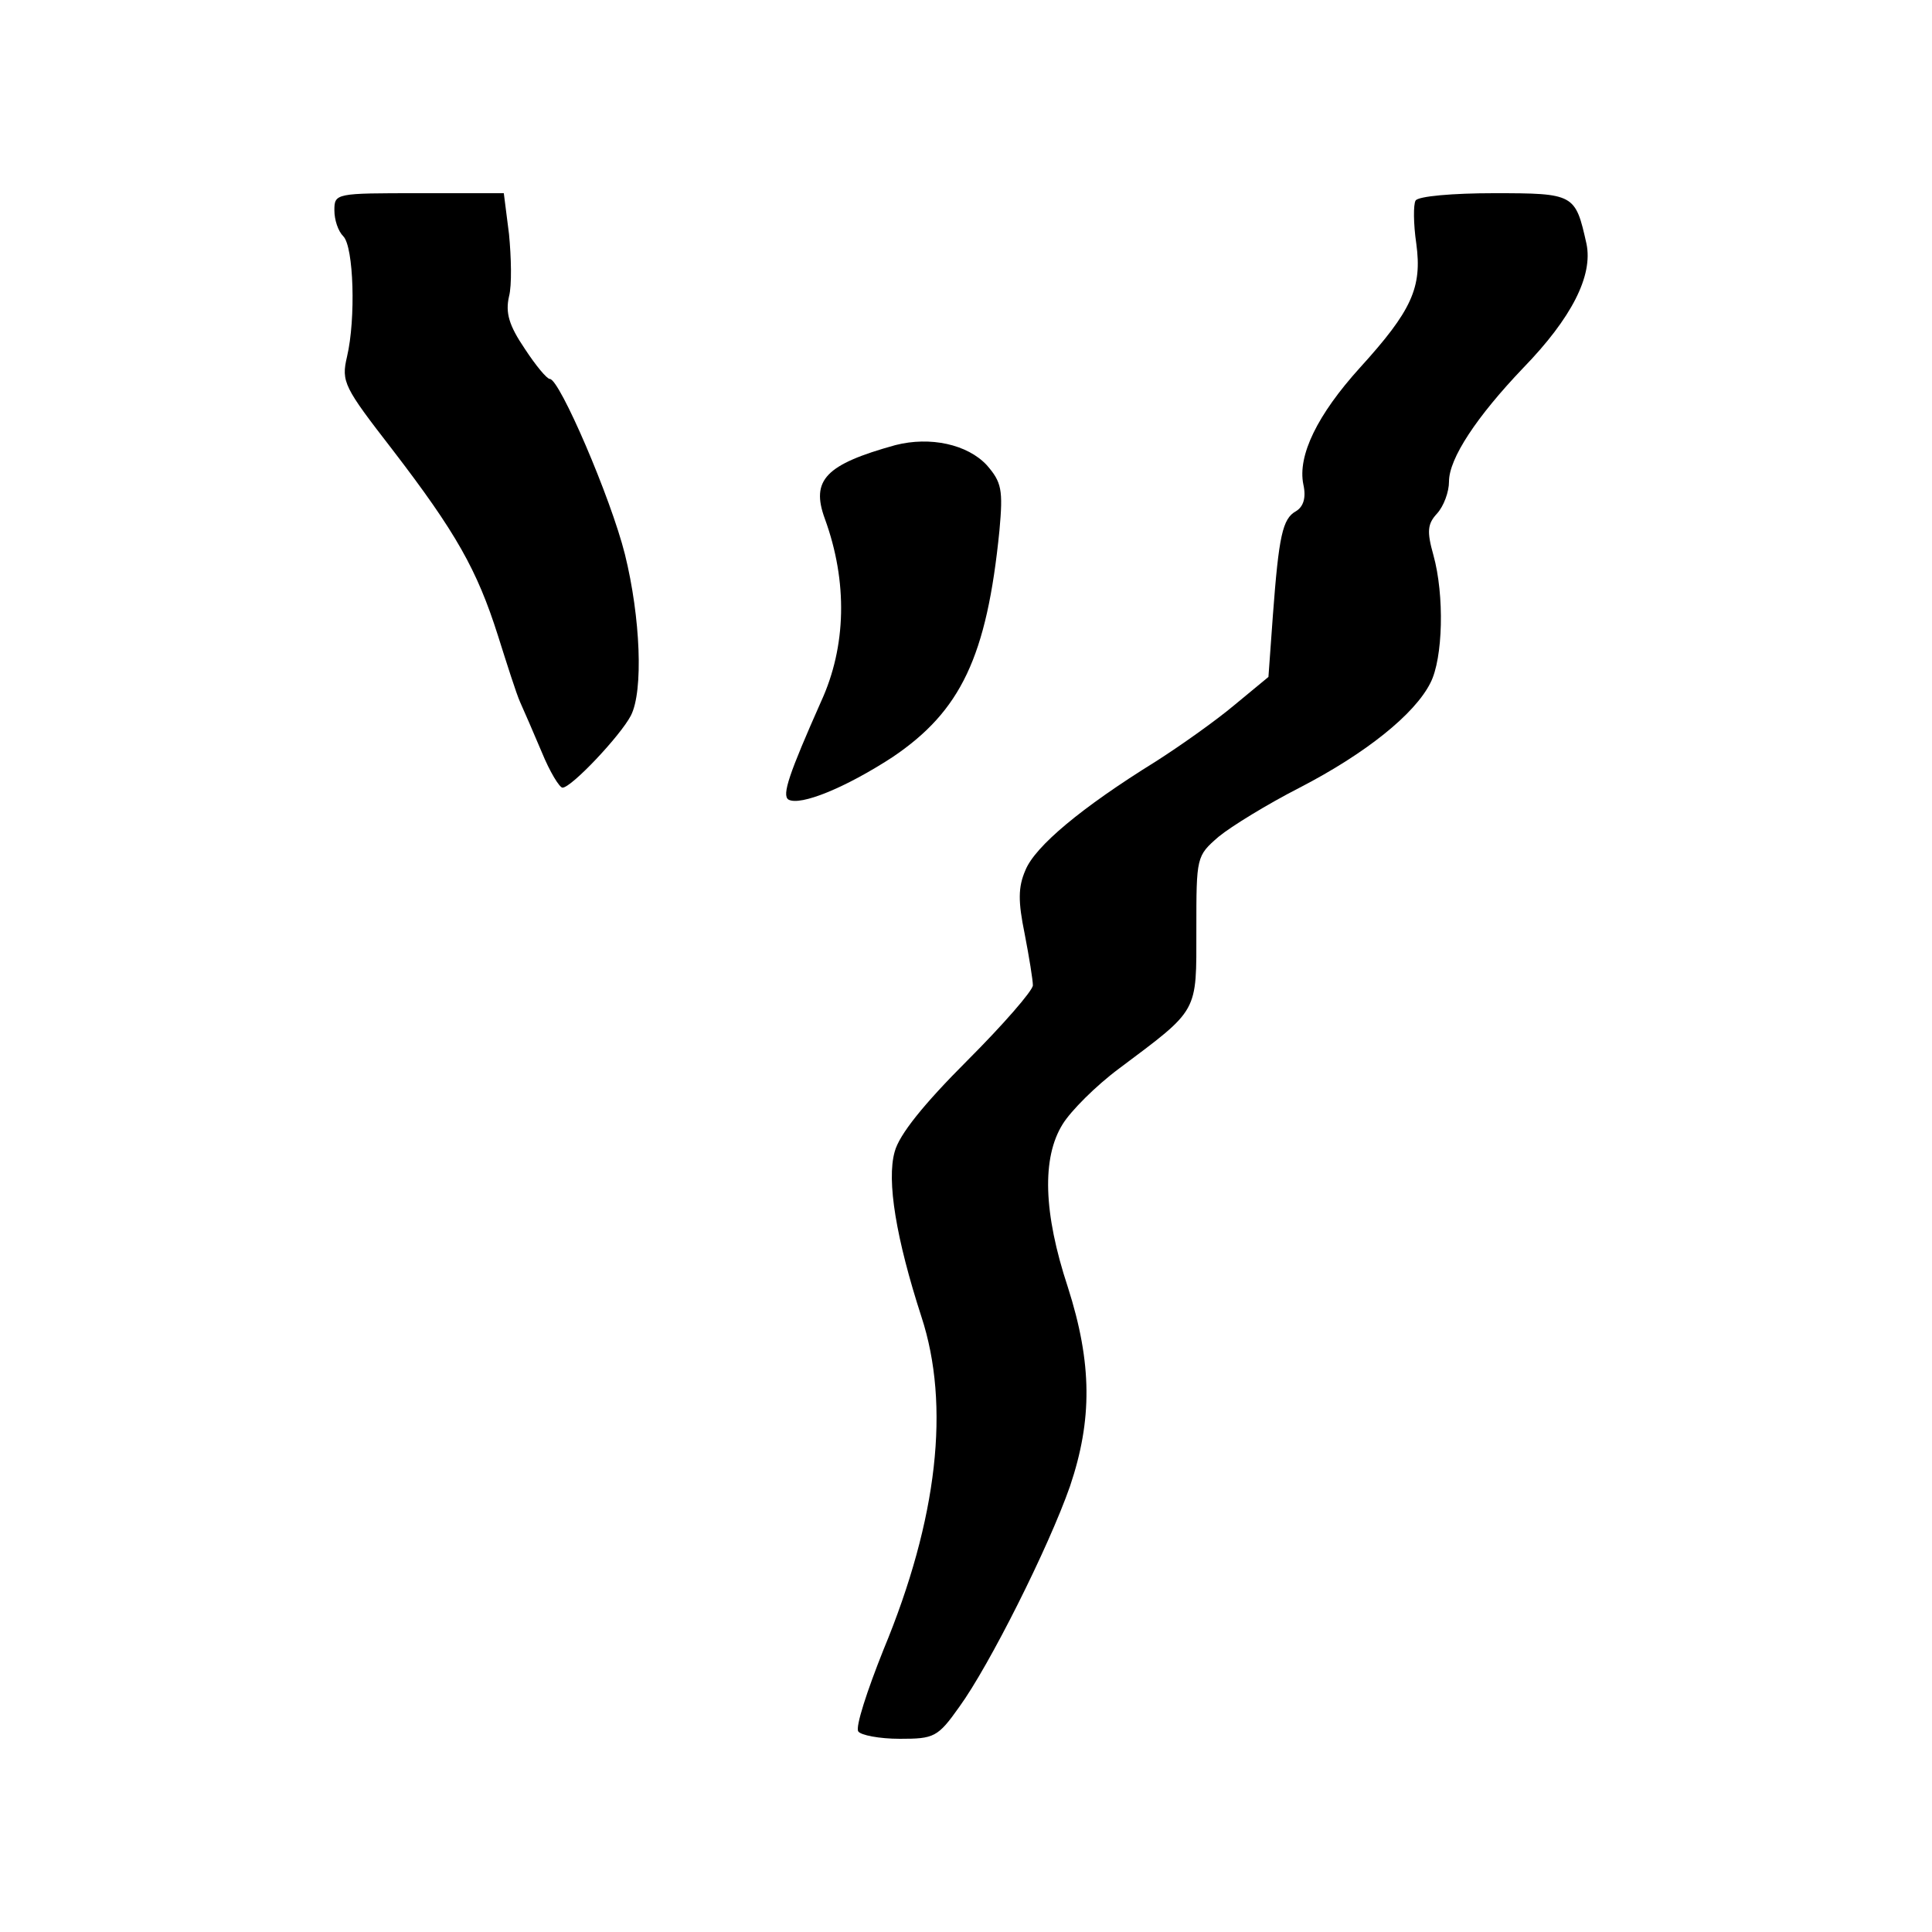
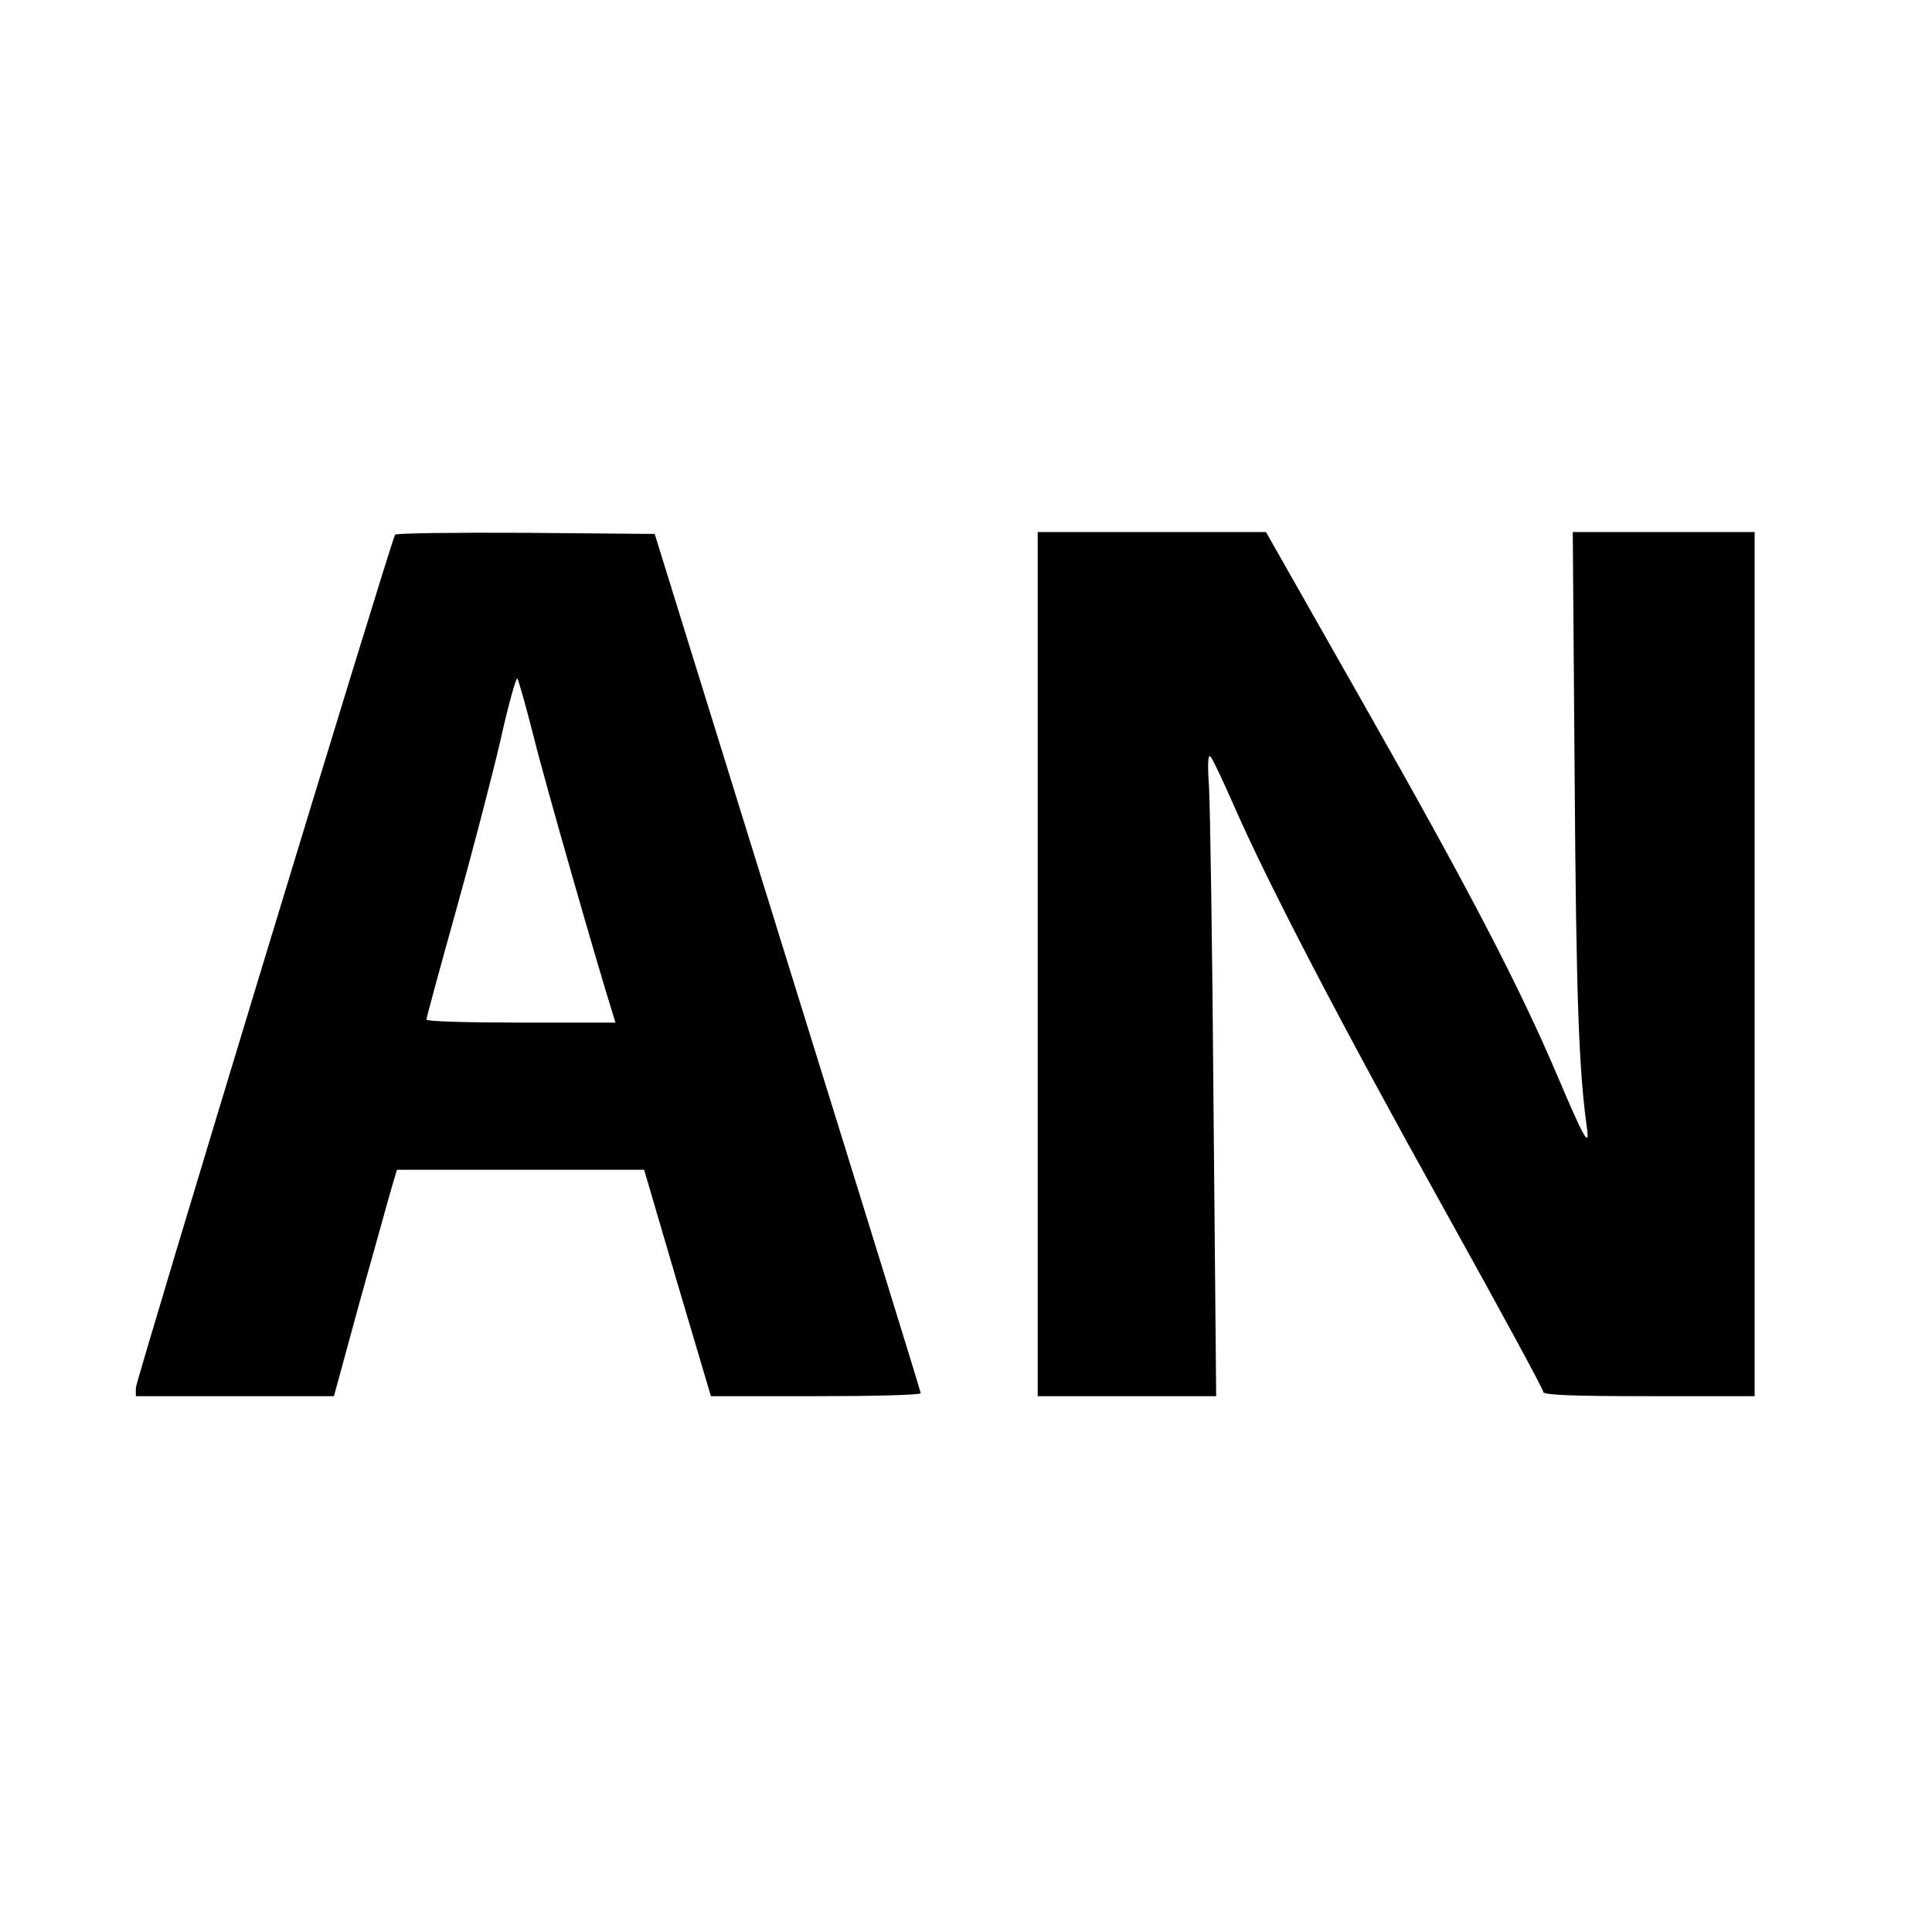
- <svg xmlns="http://www.w3.org/2000/svg" version="1.0" width="260pt" height="260pt" viewBox="0 0 260 260" preserveAspectRatio="xMidYMid meet">
-   <g transform="translate(0,260) scale(0.1,-0.1)" fill="#000000" stroke="none">
-     <path d="M450 2317 c0 -13 5 -28 12 -35 14 -14 17 -111 5 -162 -8 -34 -4 -41 61 -125 86 -112 114 -162 142 -250 12 -38 25 -79 30 -90 5 -11 18 -41 29 -67 11 -27 24 -48 28 -48 12 0 78 70 92 97 17 33 13 132 -8 217 -19 76 -88 236 -101 236 -4 0 -19 18 -34 41 -21 31 -26 48 -21 70 4 15 3 53 0 84 l-7 55 -114 0 c-112 0 -114 0 -114 -23z" />
-     <path d="M1905 2330 c-3 -5 -3 -31 1 -58 8 -59 -6 -90 -76 -167 -57 -63 -84 -118 -76 -157 4 -18 0 -30 -10 -36 -18 -10 -23 -33 -31 -140 l-6 -83 -46 -38 c-25 -21 -73 -55 -106 -76 -100 -62 -162 -114 -175 -146 -10 -23 -10 -42 -1 -86 6 -31 11 -62 11 -69 0 -7 -40 -53 -88 -101 -59 -59 -92 -100 -98 -123 -11 -39 2 -117 36 -222 39 -119 22 -272 -51 -448 -22 -55 -38 -104 -34 -110 3 -5 28 -10 56 -10 46 0 51 2 80 43 40 55 120 214 149 297 30 89 30 165 -3 268 -33 100 -35 174 -7 219 11 18 45 52 76 75 108 81 104 74 104 187 0 98 0 99 30 125 17 14 66 44 109 66 89 46 155 99 176 141 17 33 19 118 4 172 -9 32 -8 42 5 56 9 10 16 29 16 43 0 31 37 87 100 153 65 67 94 124 85 167 -15 67 -16 68 -125 68 -54 0 -102 -4 -105 -10z" />
-     <path d="M1205 2001 c-94 -26 -114 -47 -95 -99 31 -85 29 -172 -5 -246 -43 -97 -53 -126 -44 -132 16 -9 77 16 140 57 92 62 127 135 144 305 5 55 3 65 -17 88 -26 28 -76 39 -123 27z" />
+ <svg xmlns="http://www.w3.org/2000/svg" version="1.0" width="512pt" height="512pt" viewBox="0 0 512 512" preserveAspectRatio="xMidYMid meet">
+   <g transform="translate(0,512) scale(0.1,-0.1)" fill="#000000" stroke="none">
+     <path d="M1047 3703 c-12 -20 -687 -2242 -687 -2261 l0 -22 263 0 262 0 69 253 c39 138 76 273 84 300 l14 47 327 0 328 0 88 -300 89 -300 278 0 c153 0 278 3 278 8 0 4 -159 518 -353 1142 l-352 1135 -342 3 c-188 1 -344 -1 -346 -5z m368 -538 c29 -118 171 -612 209 -732 l7 -23 -250 0 c-138 0 -251 3 -251 8 0 4 35 133 78 287 43 154 96 357 118 452 21 95 42 169 45 165 3 -4 23 -74 44 -157z" />
+     <path d="M2750 2565 l0 -1145 236 0 237 0 -7 763 c-3 419 -9 803 -12 852 -4 59 -3 87 4 80 5 -5 33 -64 62 -130 88 -202 283 -577 558 -1071 144 -259 262 -476 262 -483 0 -8 78 -11 280 -11 l280 0 0 1145 0 1145 -241 0 -241 0 5 -652 c4 -575 11 -772 32 -923 9 -61 -6 -35 -76 130 -102 240 -236 498 -514 987 l-260 458 -302 0 -303 0 0 -1145z" />
  </g>
</svg>
